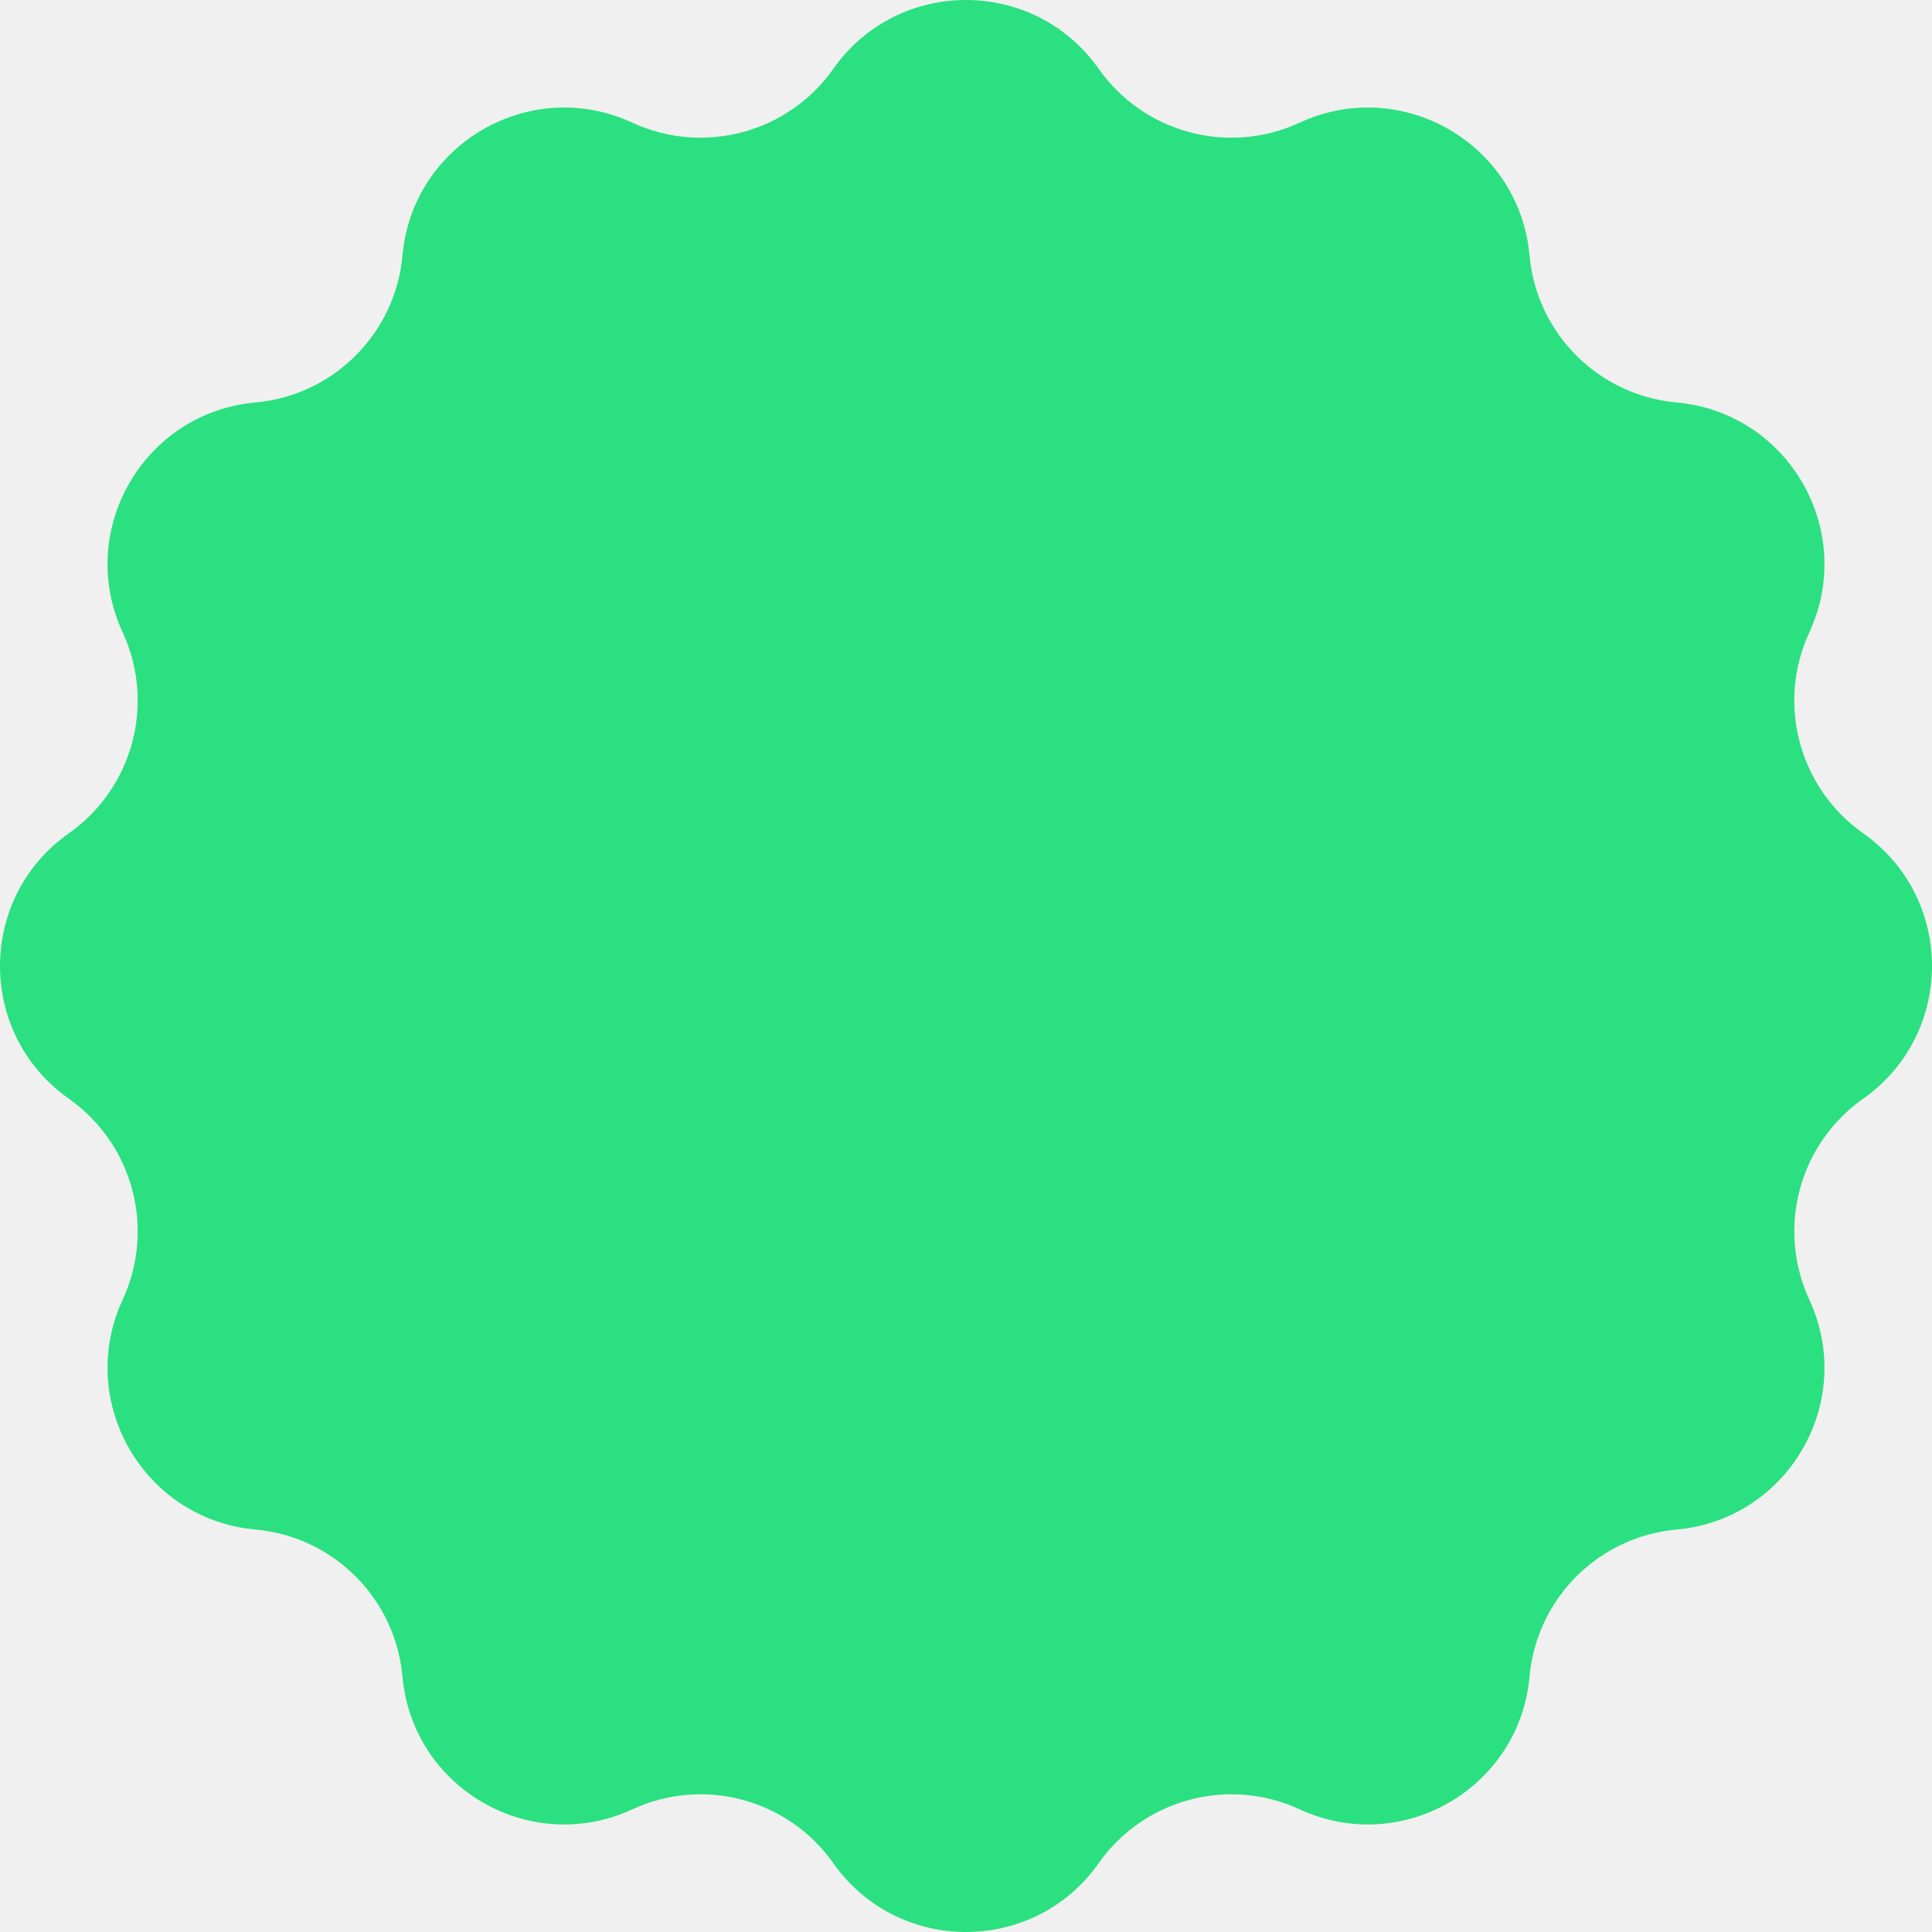
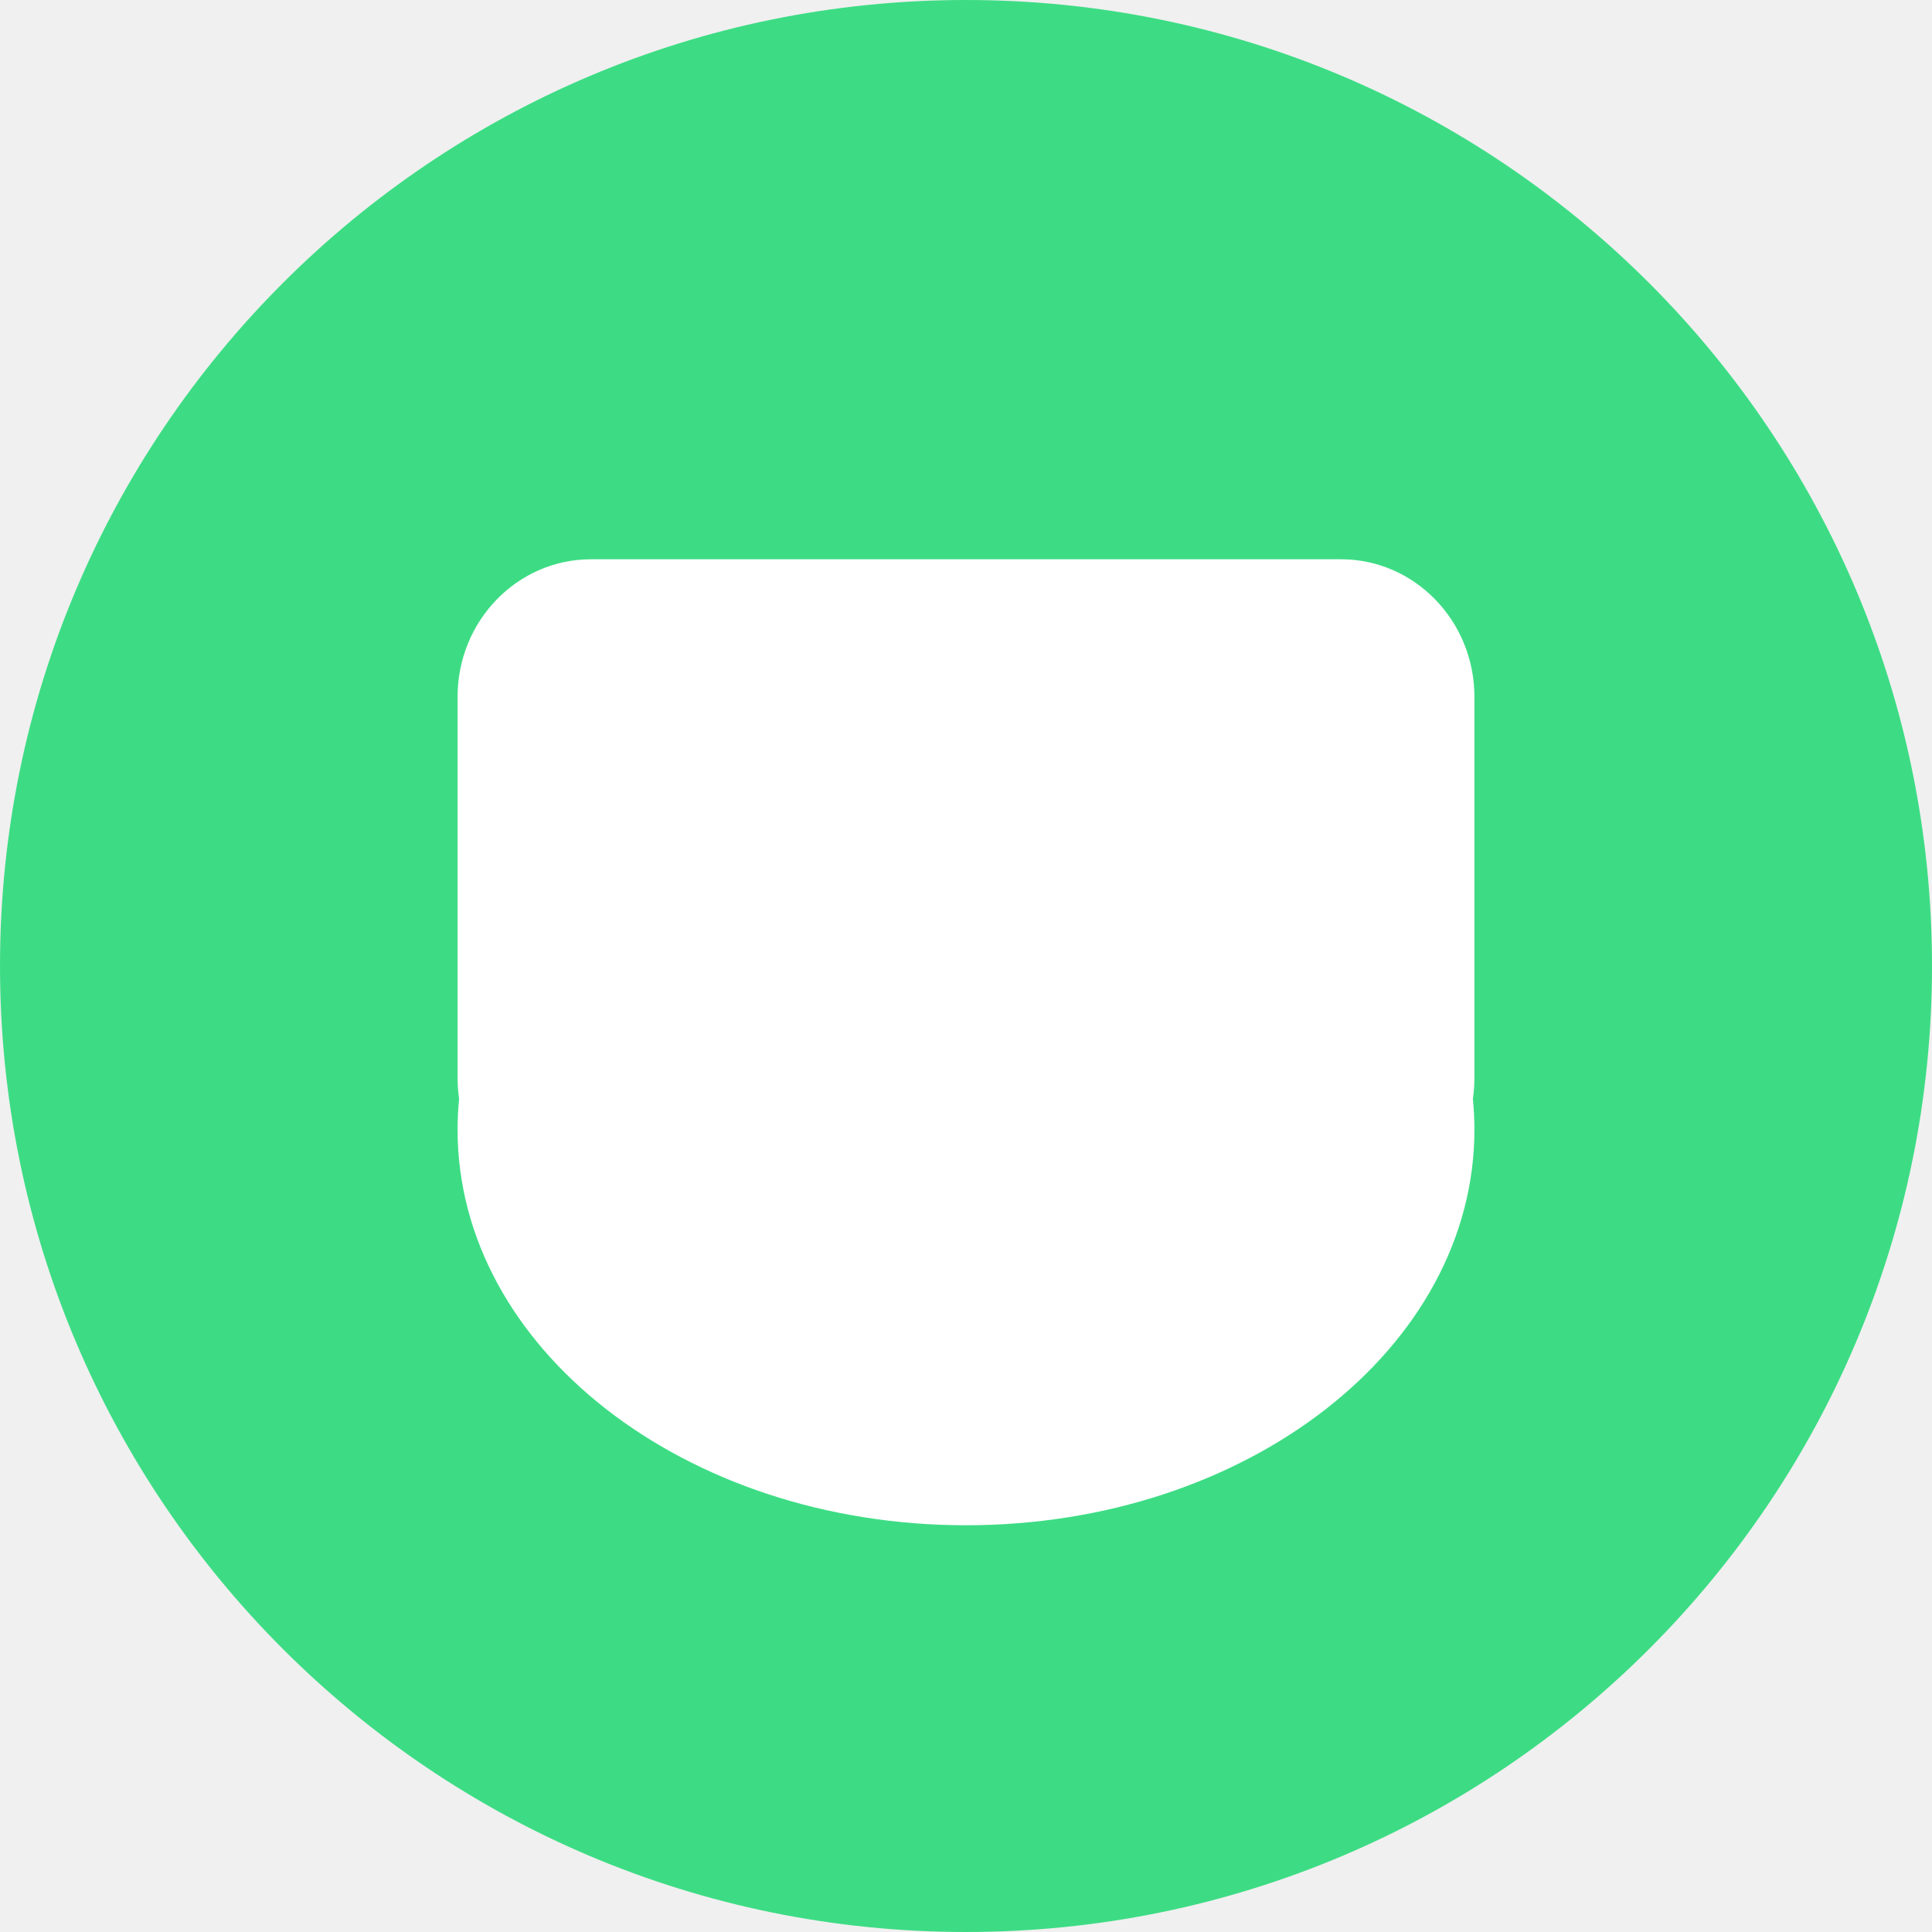
<svg xmlns="http://www.w3.org/2000/svg" width="38" height="38" viewBox="0 0 38 38" fill="none">
-   <path d="M16.39 1.354C17.662 -0.451 20.338 -0.451 21.61 1.354C22.499 2.615 24.162 3.061 25.562 2.413C27.567 1.485 29.885 2.824 30.084 5.024C30.222 6.56 31.44 7.778 32.977 7.916C35.176 8.115 36.515 10.434 35.587 12.438C34.939 13.838 35.385 15.501 36.646 16.39C38.451 17.662 38.451 20.338 36.646 21.61C35.385 22.499 34.939 24.162 35.587 25.562C36.515 27.567 35.176 29.885 32.977 30.084C31.44 30.222 30.222 31.44 30.084 32.977C29.885 35.176 27.567 36.515 25.562 35.587C24.162 34.939 22.499 35.385 21.61 36.646C20.338 38.451 17.662 38.451 16.39 36.646C15.501 35.385 13.838 34.939 12.438 35.587C10.434 36.515 8.115 35.176 7.916 32.977C7.778 31.44 6.56 30.222 5.024 30.084C2.824 29.885 1.485 27.567 2.413 25.562C3.061 24.162 2.615 22.499 1.354 21.61C-0.451 20.338 -0.451 17.662 1.354 16.39C2.615 15.501 3.061 13.838 2.413 12.438C1.485 10.434 2.824 8.115 5.024 7.916C6.56 7.778 7.778 6.56 7.916 5.024C8.115 2.824 10.434 1.485 12.438 2.413C13.838 3.061 15.501 2.615 16.39 1.354Z" fill="#2BE080" />
+   <path d="M0 19C0 8.507 8.507 0 19 0C29.493 0 38 8.507 38 19C38 29.493 29.493 38 19 38C8.507 38 0 29.493 0 19Z" fill="#3DDC84" />
+   <path d="M26.375 11H11.625C10.175 11 9 12.212 9 13.706V21.203C9 21.342 9.01 21.479 9.03 21.612C9.01 21.812 9 22.014 9 22.218C9 26.515 13.477 30 19 30C24.523 30 29 26.515 29 22.218C29 22.014 28.989 21.812 28.97 21.612C28.989 21.479 29 21.342 29 21.203V13.706C29 12.212 27.824 11 26.375 11Z" fill="white" />
</svg>
